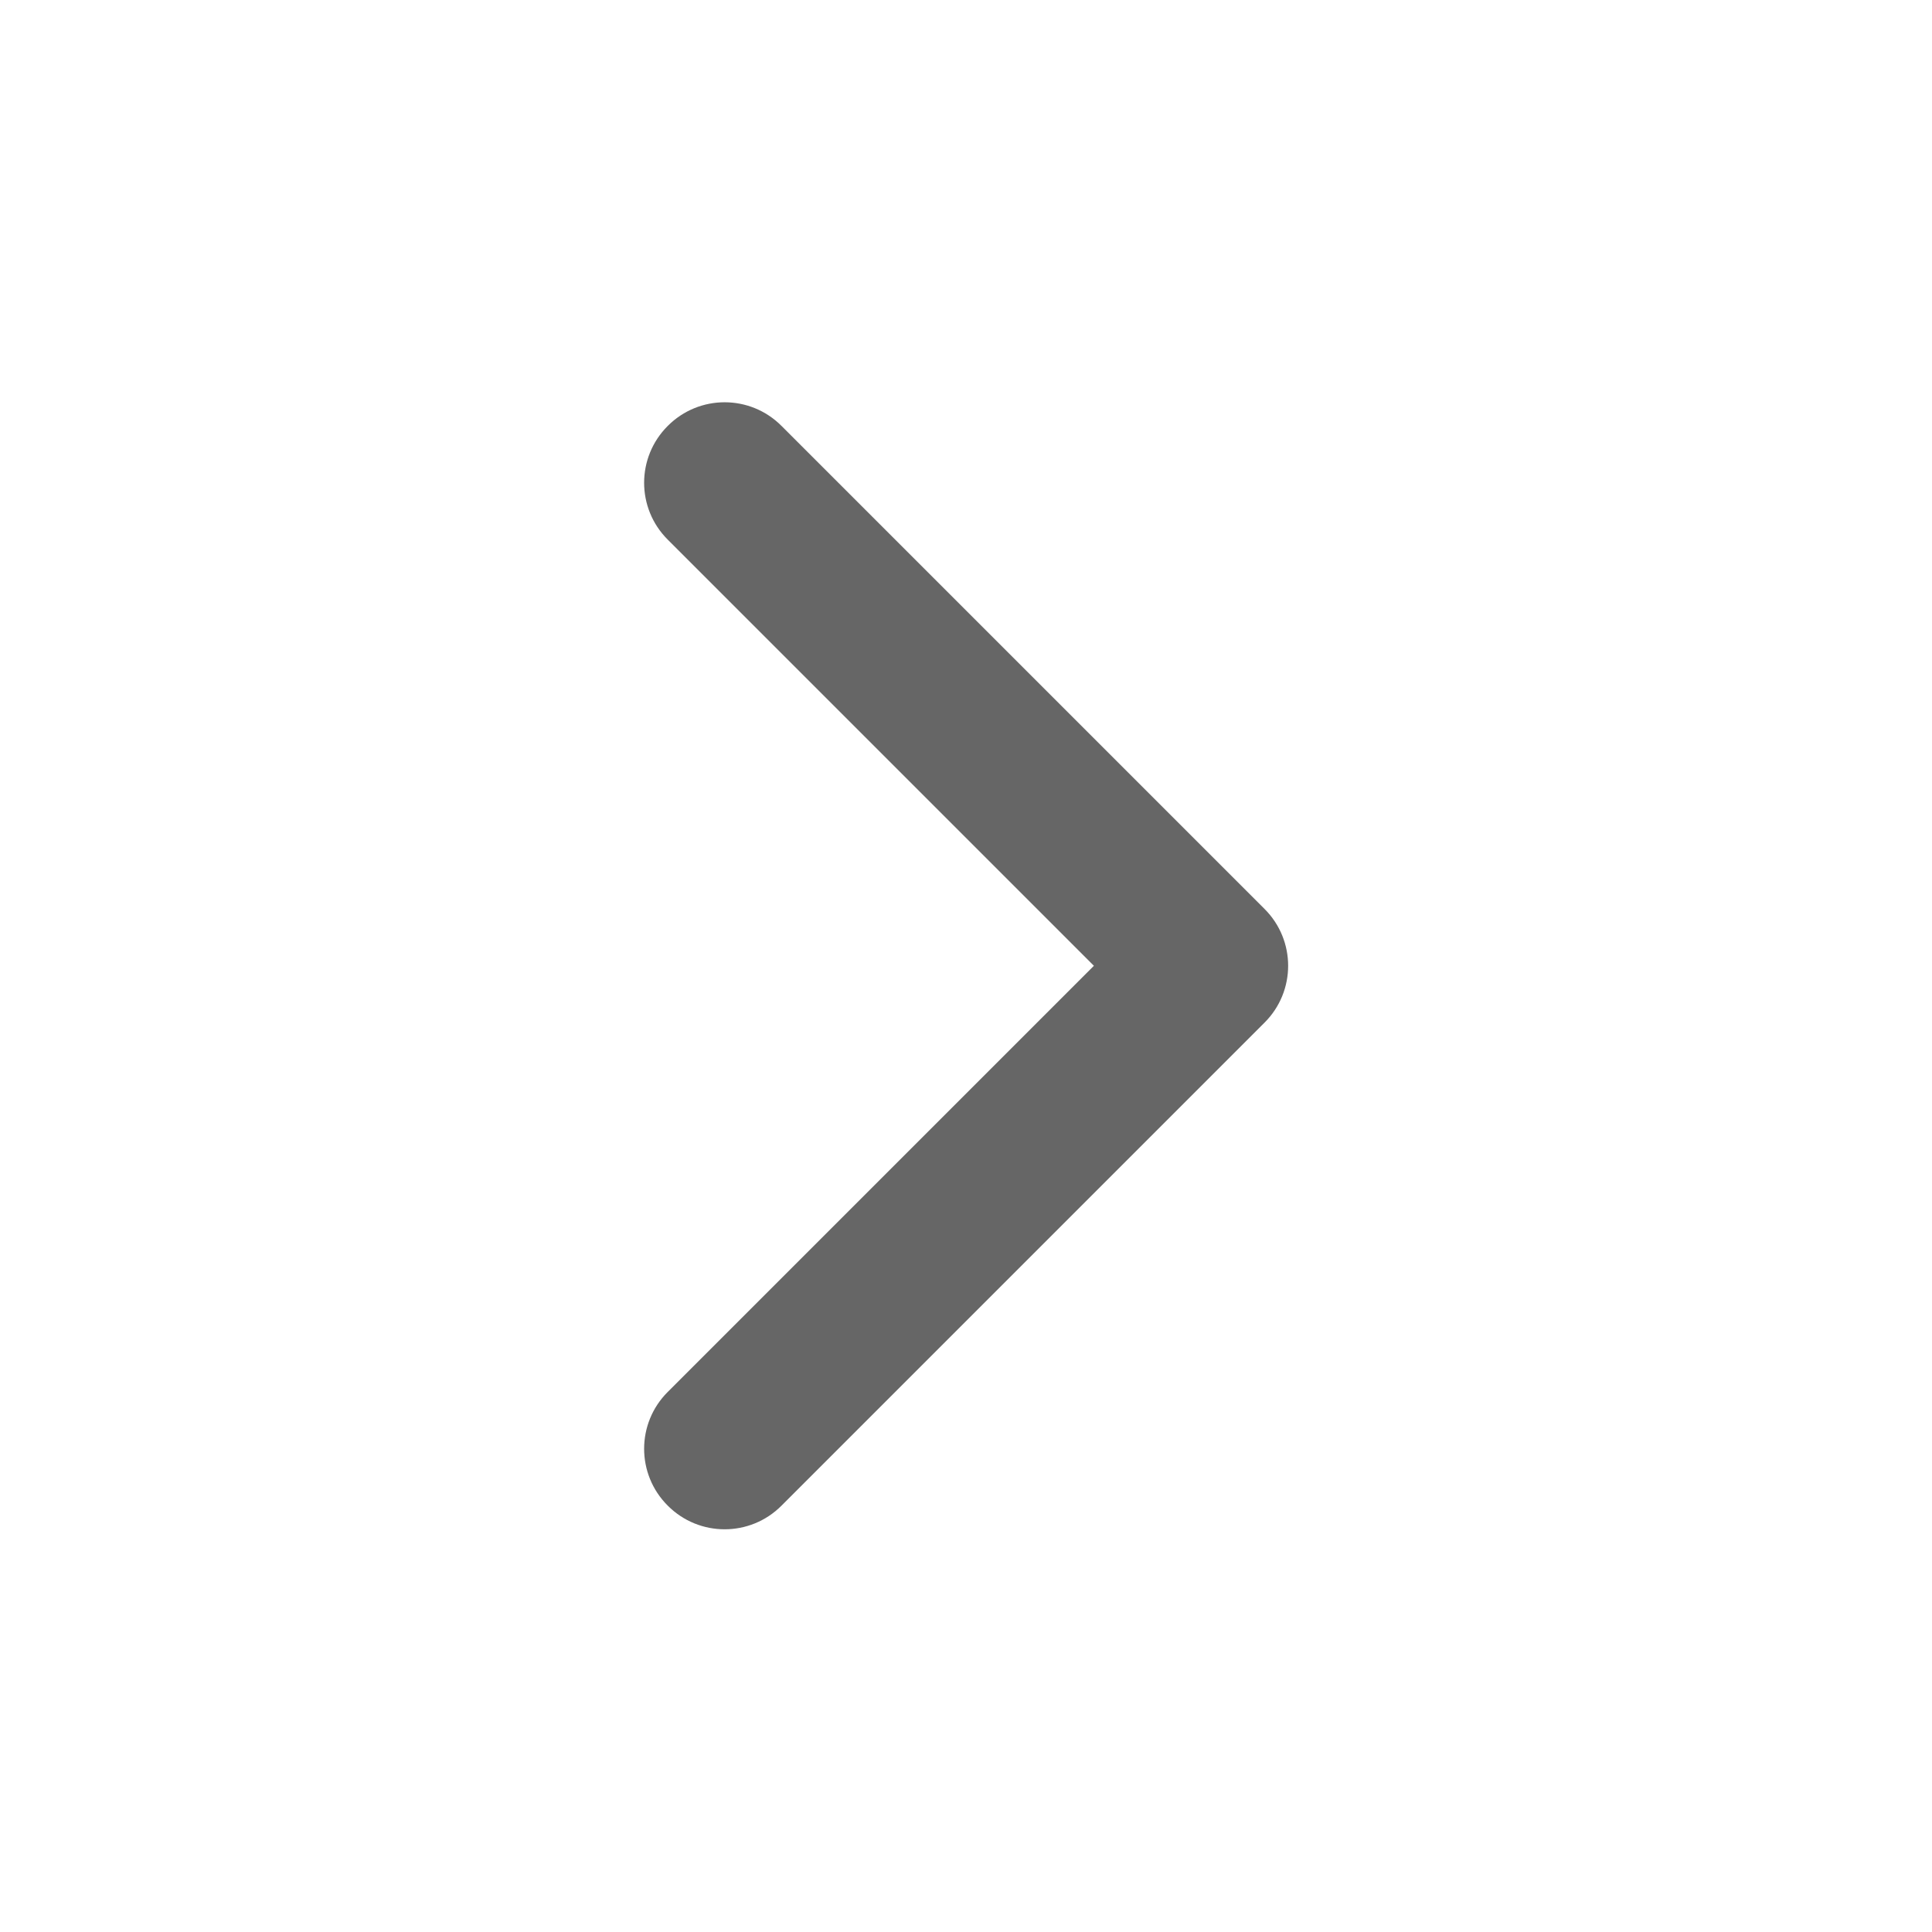
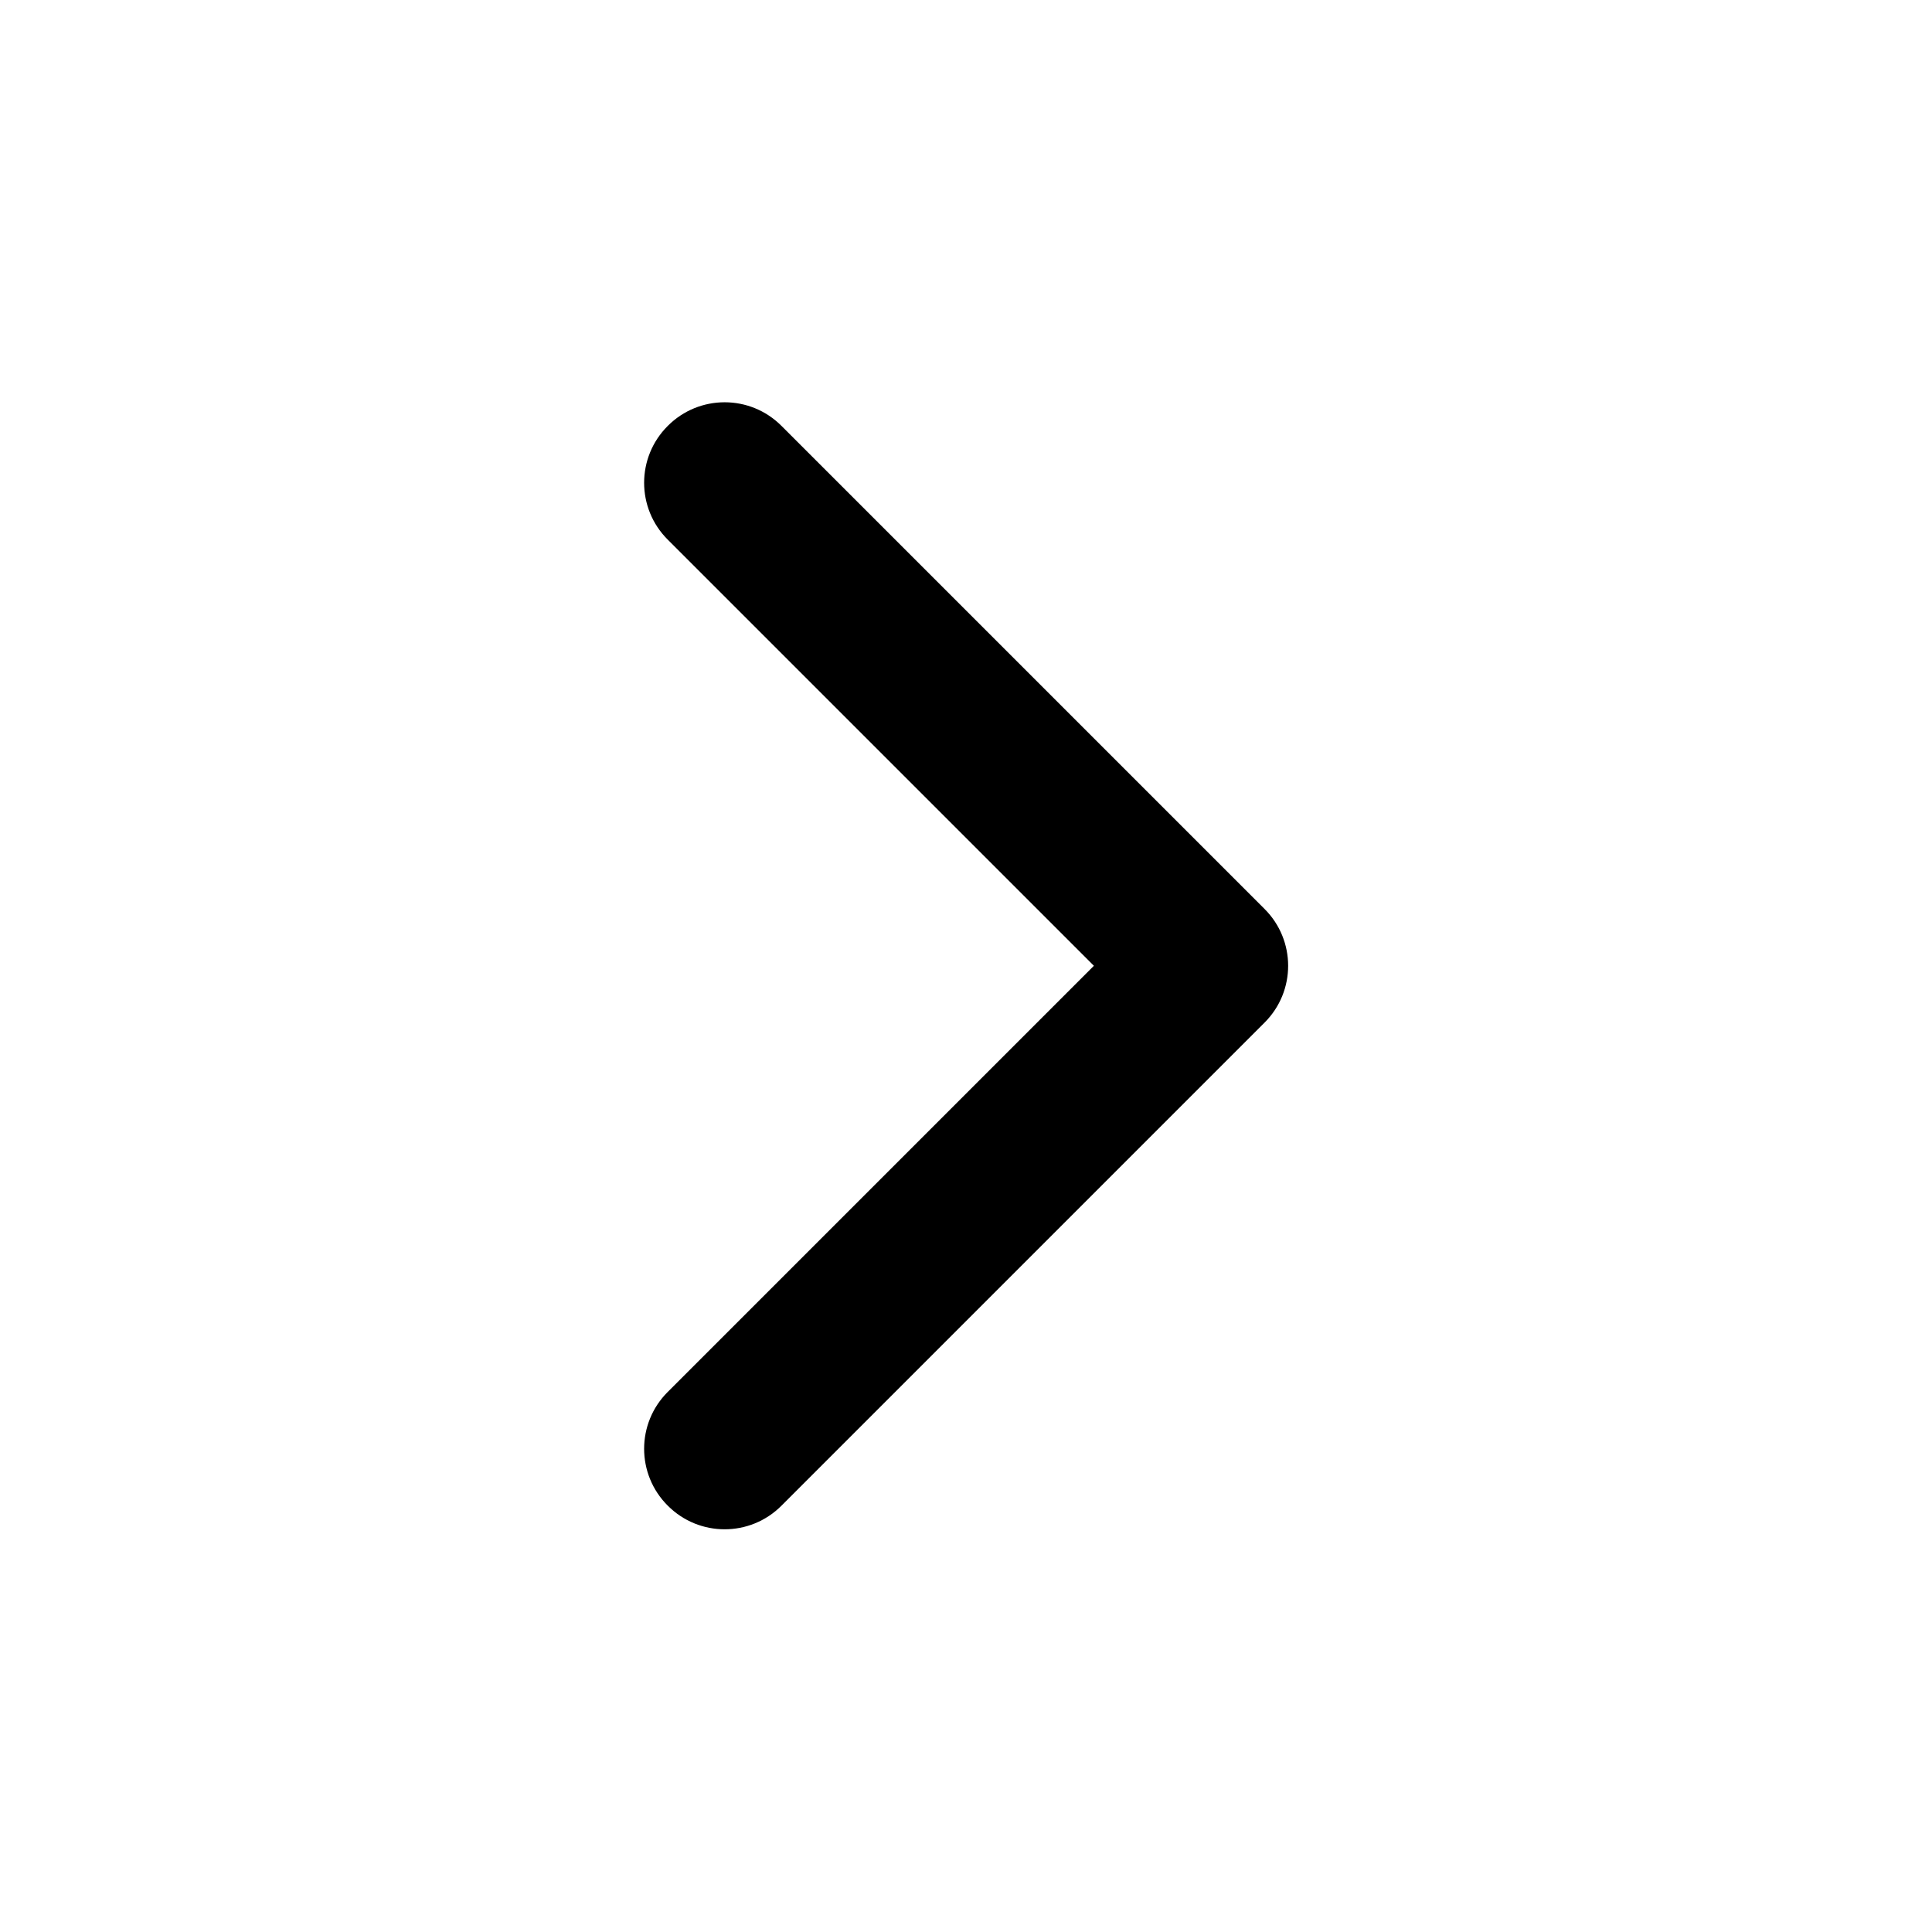
<svg xmlns="http://www.w3.org/2000/svg" width="16" height="16">
-   <path fill="currentColor" fill-opacity="0.6" transform="matrix(1 0 0 1 6.0011 3.9982)" d="M-0.471 7.529C-0.732 7.789 -0.732 8.211 -0.471 8.471C-0.211 8.732 0.211 8.732 0.471 8.471L0 8L-0.471 7.529ZM4 4L4.471 4.471C4.732 4.211 4.732 3.789 4.471 3.529L4 4ZM0.471 -0.471C0.211 -0.732 -0.211 -0.732 -0.471 -0.471C-0.732 -0.211 -0.732 0.211 -0.471 0.471L0 0L0.471 -0.471ZM0 8L0.471 8.471L4.471 4.471L4 4L3.529 3.529L-0.471 7.529L0 8ZM4 4L4.471 3.529L0.471 -0.471L0 0L-0.471 0.471L3.529 4.471L4 4Z" />
+   <path fill="currentColor" transform="matrix(1 0 0 1 6.0011 3.9982)" d="M-0.471 7.529C-0.732 7.789 -0.732 8.211 -0.471 8.471C-0.211 8.732 0.211 8.732 0.471 8.471L0 8L-0.471 7.529ZM4 4L4.471 4.471C4.732 4.211 4.732 3.789 4.471 3.529L4 4ZM0.471 -0.471C0.211 -0.732 -0.211 -0.732 -0.471 -0.471C-0.732 -0.211 -0.732 0.211 -0.471 0.471L0 0L0.471 -0.471ZM0 8L0.471 8.471L4.471 4.471L4 4L3.529 3.529L-0.471 7.529L0 8ZM4 4L4.471 3.529L0.471 -0.471L0 0L-0.471 0.471L3.529 4.471L4 4Z" />
</svg>
